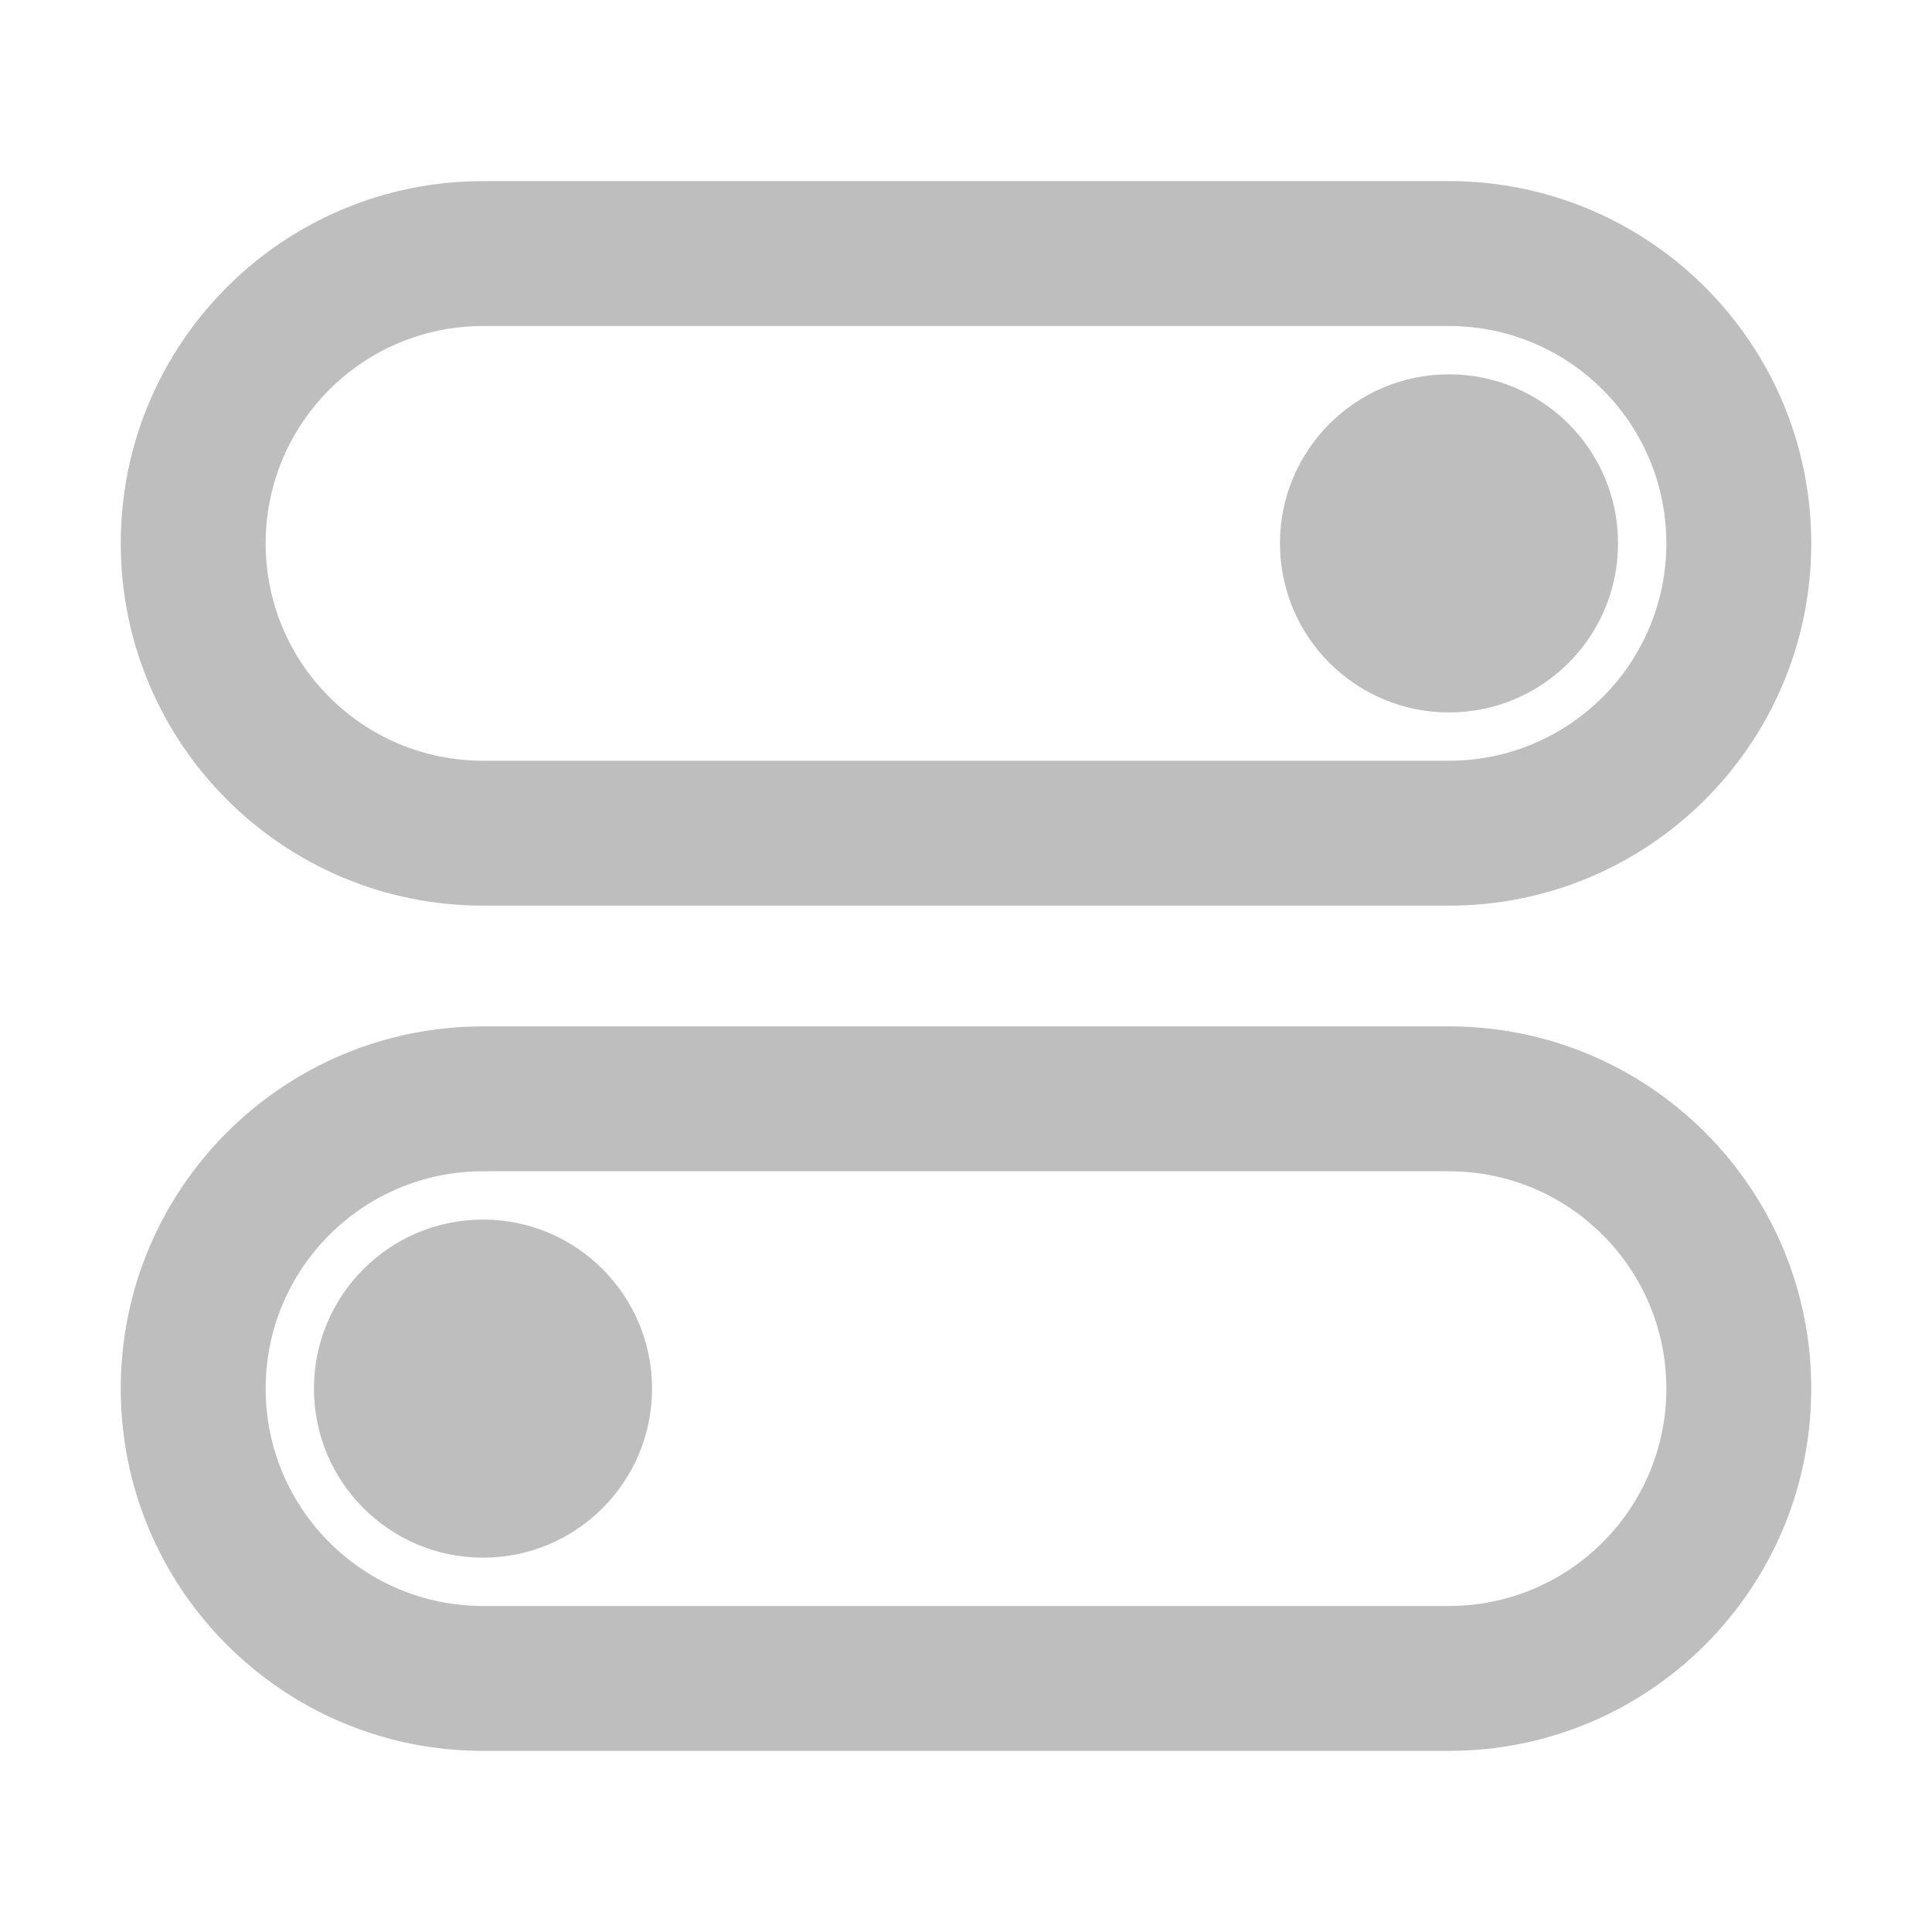
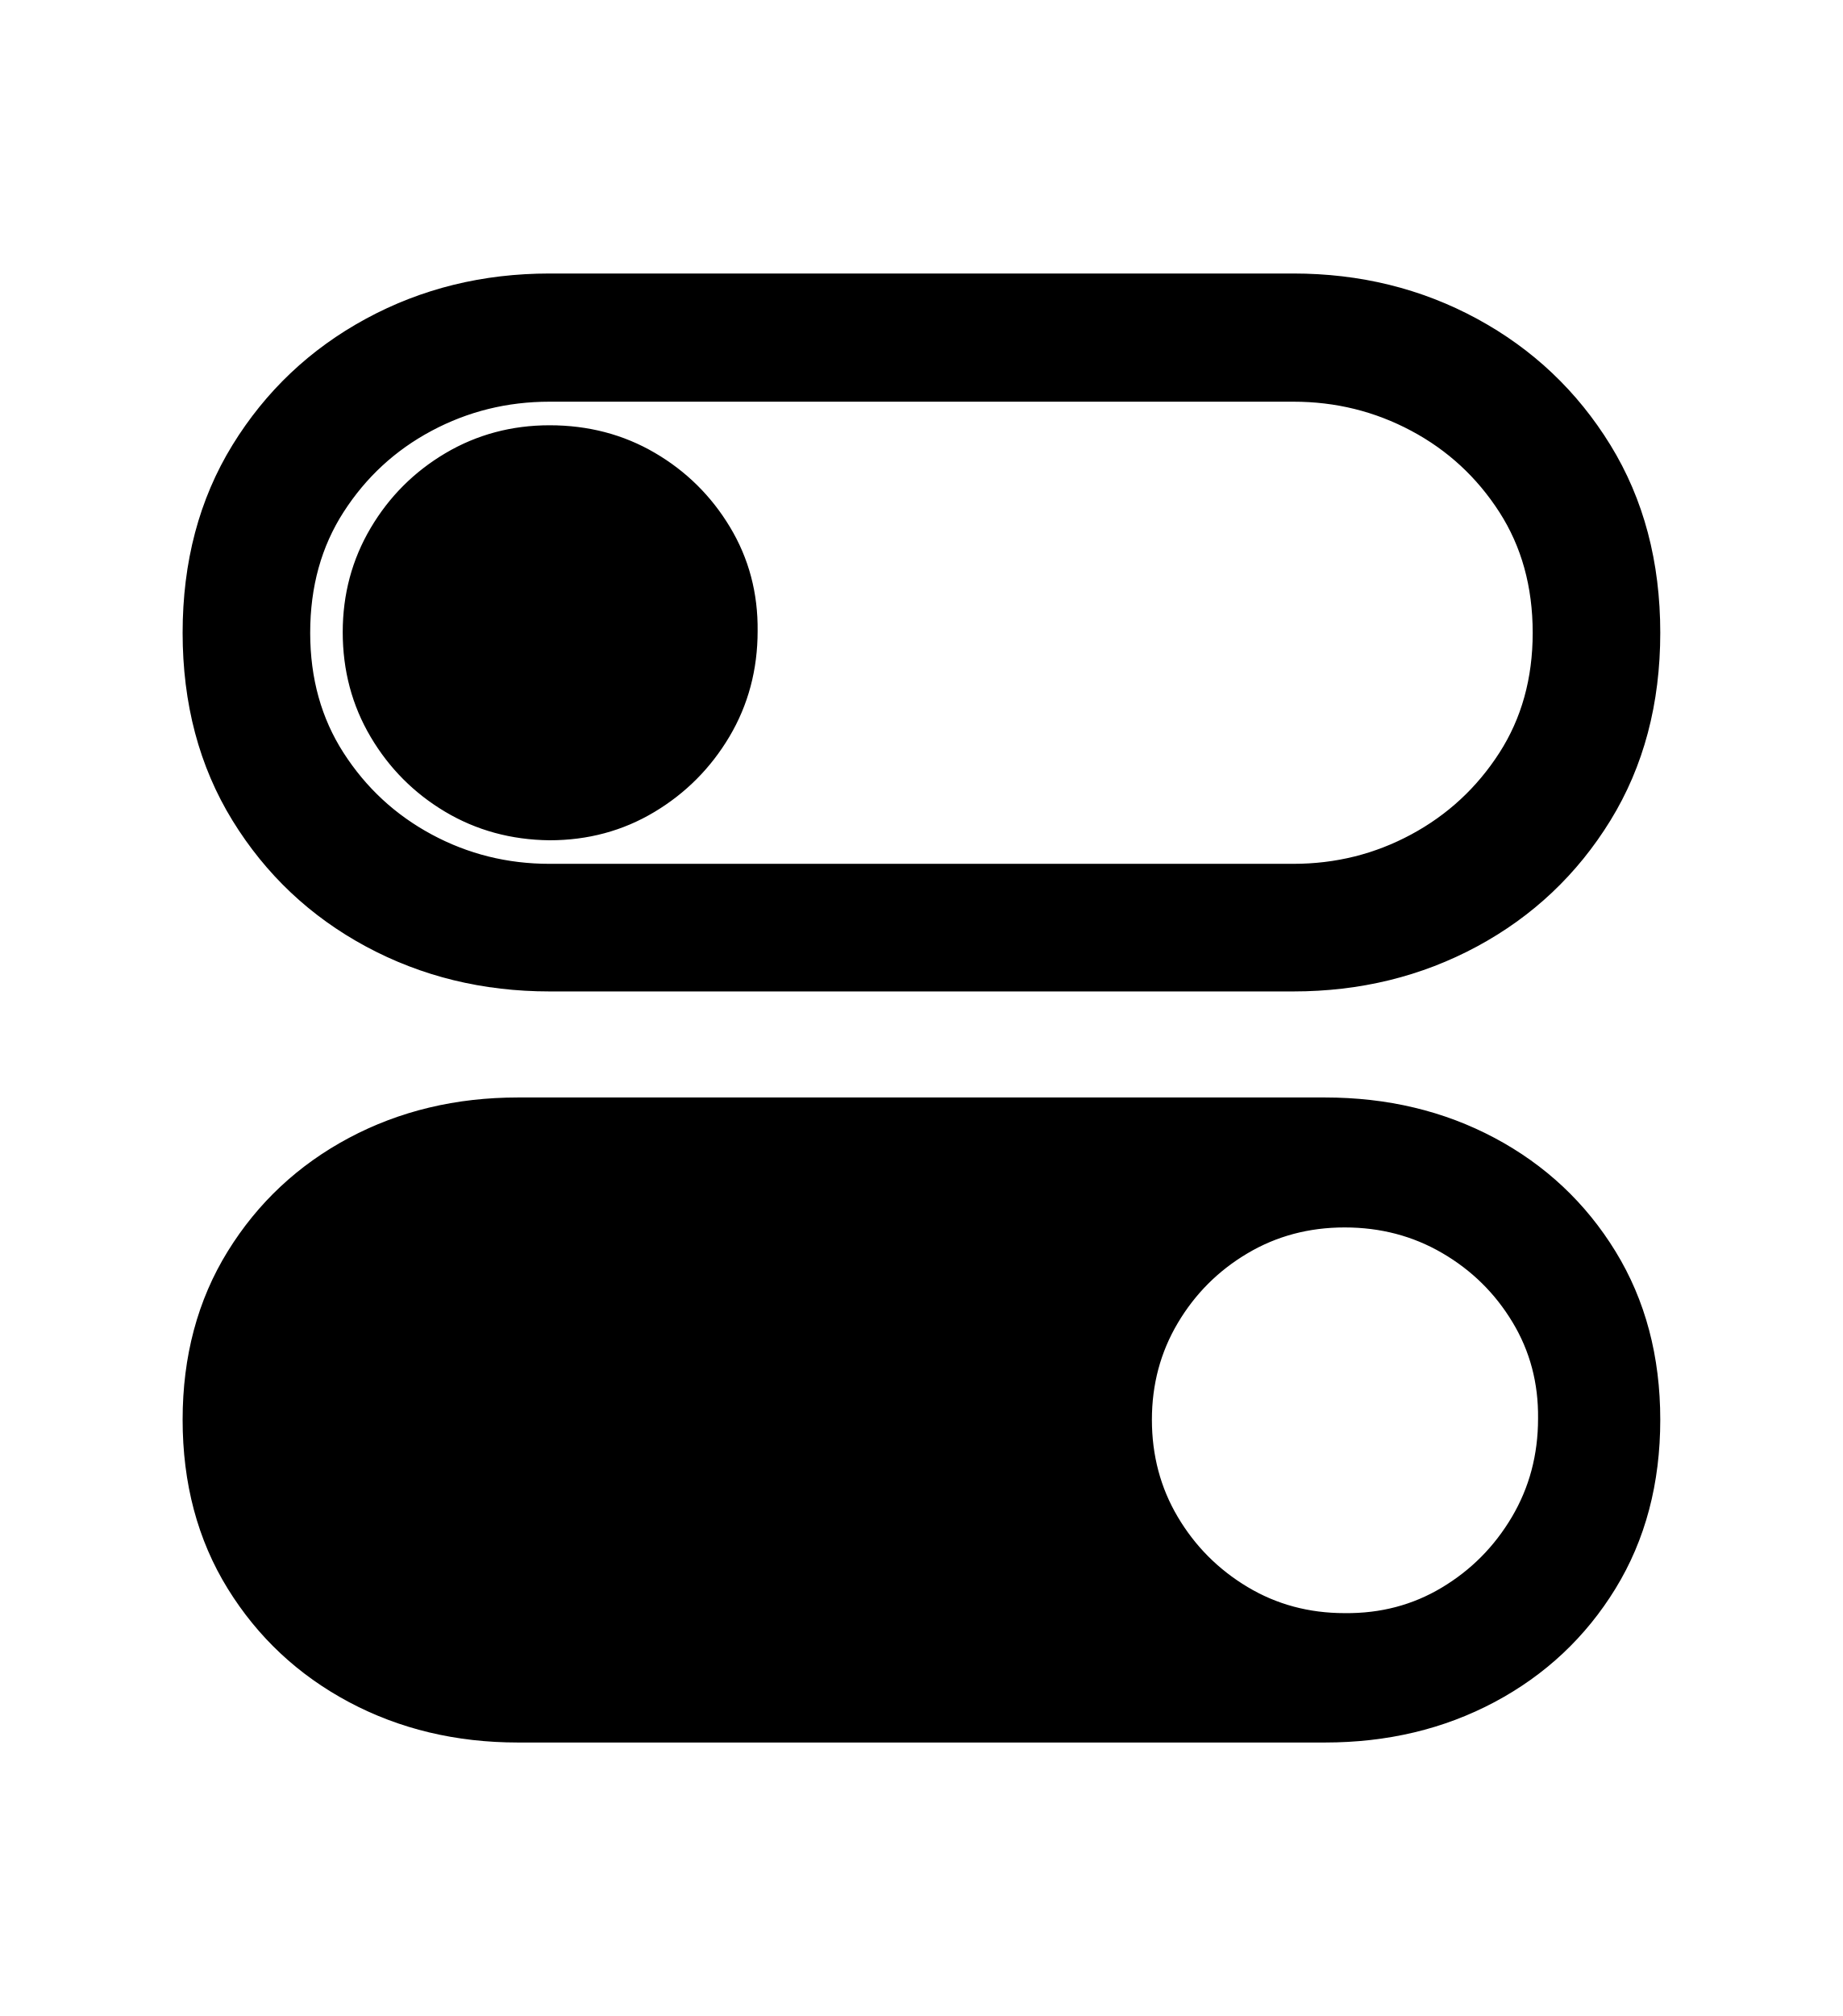
- <svg xmlns="http://www.w3.org/2000/svg" width="16" height="16" viewBox="0 0 16 16">
-   <g fill="#bebebe">
-     <path fill-rule="evenodd" d="M4 1.5h8a3 3 0 0 1 0 6H4a3 3 0 0 1 0-6zm0 1.2a1.8 1.8 0 0 0 0 3.6h8a1.8 1.8 0 0 0 0-3.6z" />
-     <circle cx="12" cy="4.5" r="1.4" />
-     <path fill-rule="evenodd" d="M4 8.5h8a3 3 0 0 1 0 6H4a3 3 0 0 1 0-6zm0 1.2a1.8 1.8 0 0 0 0 3.6h8a1.8 1.8 0 0 0 0-3.6z" />
-     <circle cx="4" cy="11.5" r="1.4" />
+ <svg xmlns="http://www.w3.org/2000/svg" width="66.279px" height="72.488px" version="1.1">
+   <g fill-rule="nonzero" transform="scale(1,-1) translate(0,-72.48828)">
+     <path fill="black" stroke="black" fill-opacity="1.0" stroke-width="1.0" d="     M 18.627,10.334     Q 15.404,10.334 12.783,11.73     Q 10.162,13.127 8.615,15.63     Q 7.068,18.133 7.068,21.441     Q 7.068,24.729 8.615,27.231     Q 10.162,29.734 12.783,31.131     Q 15.404,32.527 18.627,32.527     L 47.652,32.527     Q 50.896,32.527 53.518,31.131     Q 56.139,29.734 57.675,27.231     Q 59.211,24.729 59.211,21.441     Q 59.211,18.133 57.675,15.63     Q 56.139,13.127 53.518,11.73     Q 50.896,10.334 47.652,10.334     Z     M 48.361,13.986     Q 50.424,13.965 52.11,14.975     Q 53.797,15.984 54.807,17.692     Q 55.816,19.4 55.816,21.484     Q 55.838,23.525 54.828,25.201     Q 53.818,26.877 52.121,27.865     Q 50.424,28.854 48.361,28.854     Q 46.299,28.854 44.612,27.854     Q 42.926,26.855 41.927,25.169     Q 40.928,23.482 40.928,21.441     Q 40.928,19.379 41.927,17.692     Q 42.926,16.006 44.612,14.996     Q 46.299,13.986 48.361,13.986     Z     M 19.766,37.34     Q 16.285,37.34 13.396,38.897     Q 10.506,40.455 8.787,43.248     Q 7.068,46.041 7.068,49.736     Q 7.068,53.432 8.787,56.225     Q 10.506,59.018 13.396,60.586     Q 16.285,62.154 19.766,62.154     L 46.514,62.154     Q 49.994,62.154 52.884,60.586     Q 55.773,59.018 57.492,56.225     Q 59.211,53.432 59.211,49.736     Q 59.211,46.041 57.492,43.248     Q 55.773,40.455 52.884,38.897     Q 49.994,37.34 46.514,37.34     Z     M 19.766,40.928     L 46.514,40.928     Q 48.92,40.928 50.993,42.045     Q 53.066,43.162 54.345,45.149     Q 55.623,47.137 55.623,49.736     Q 55.623,52.357 54.345,54.345     Q 53.066,56.332 50.993,57.438     Q 48.92,58.545 46.514,58.545     L 19.766,58.545     Q 17.359,58.545 15.286,57.438     Q 13.213,56.332 11.935,54.345     Q 10.656,52.357 10.656,49.736     Q 10.656,47.137 11.935,45.149     Q 13.213,43.162 15.286,42.045     Q 17.359,40.928 19.766,40.928     Z     M 19.766,42.775     Q 17.832,42.797 16.264,43.731     Q 14.695,44.666 13.761,46.245     Q 12.826,47.824 12.826,49.758     Q 12.826,51.67 13.761,53.249     Q 14.695,54.828 16.274,55.763     Q 17.854,56.697 19.766,56.697     Q 21.721,56.697 23.3,55.773     Q 24.879,54.85 25.824,53.281     Q 26.77,51.713 26.748,49.801     Q 26.748,47.846 25.803,46.256     Q 24.857,44.666 23.278,43.721     Q 21.699,42.775 19.766,42.775     Z " />
  </g>
</svg>
